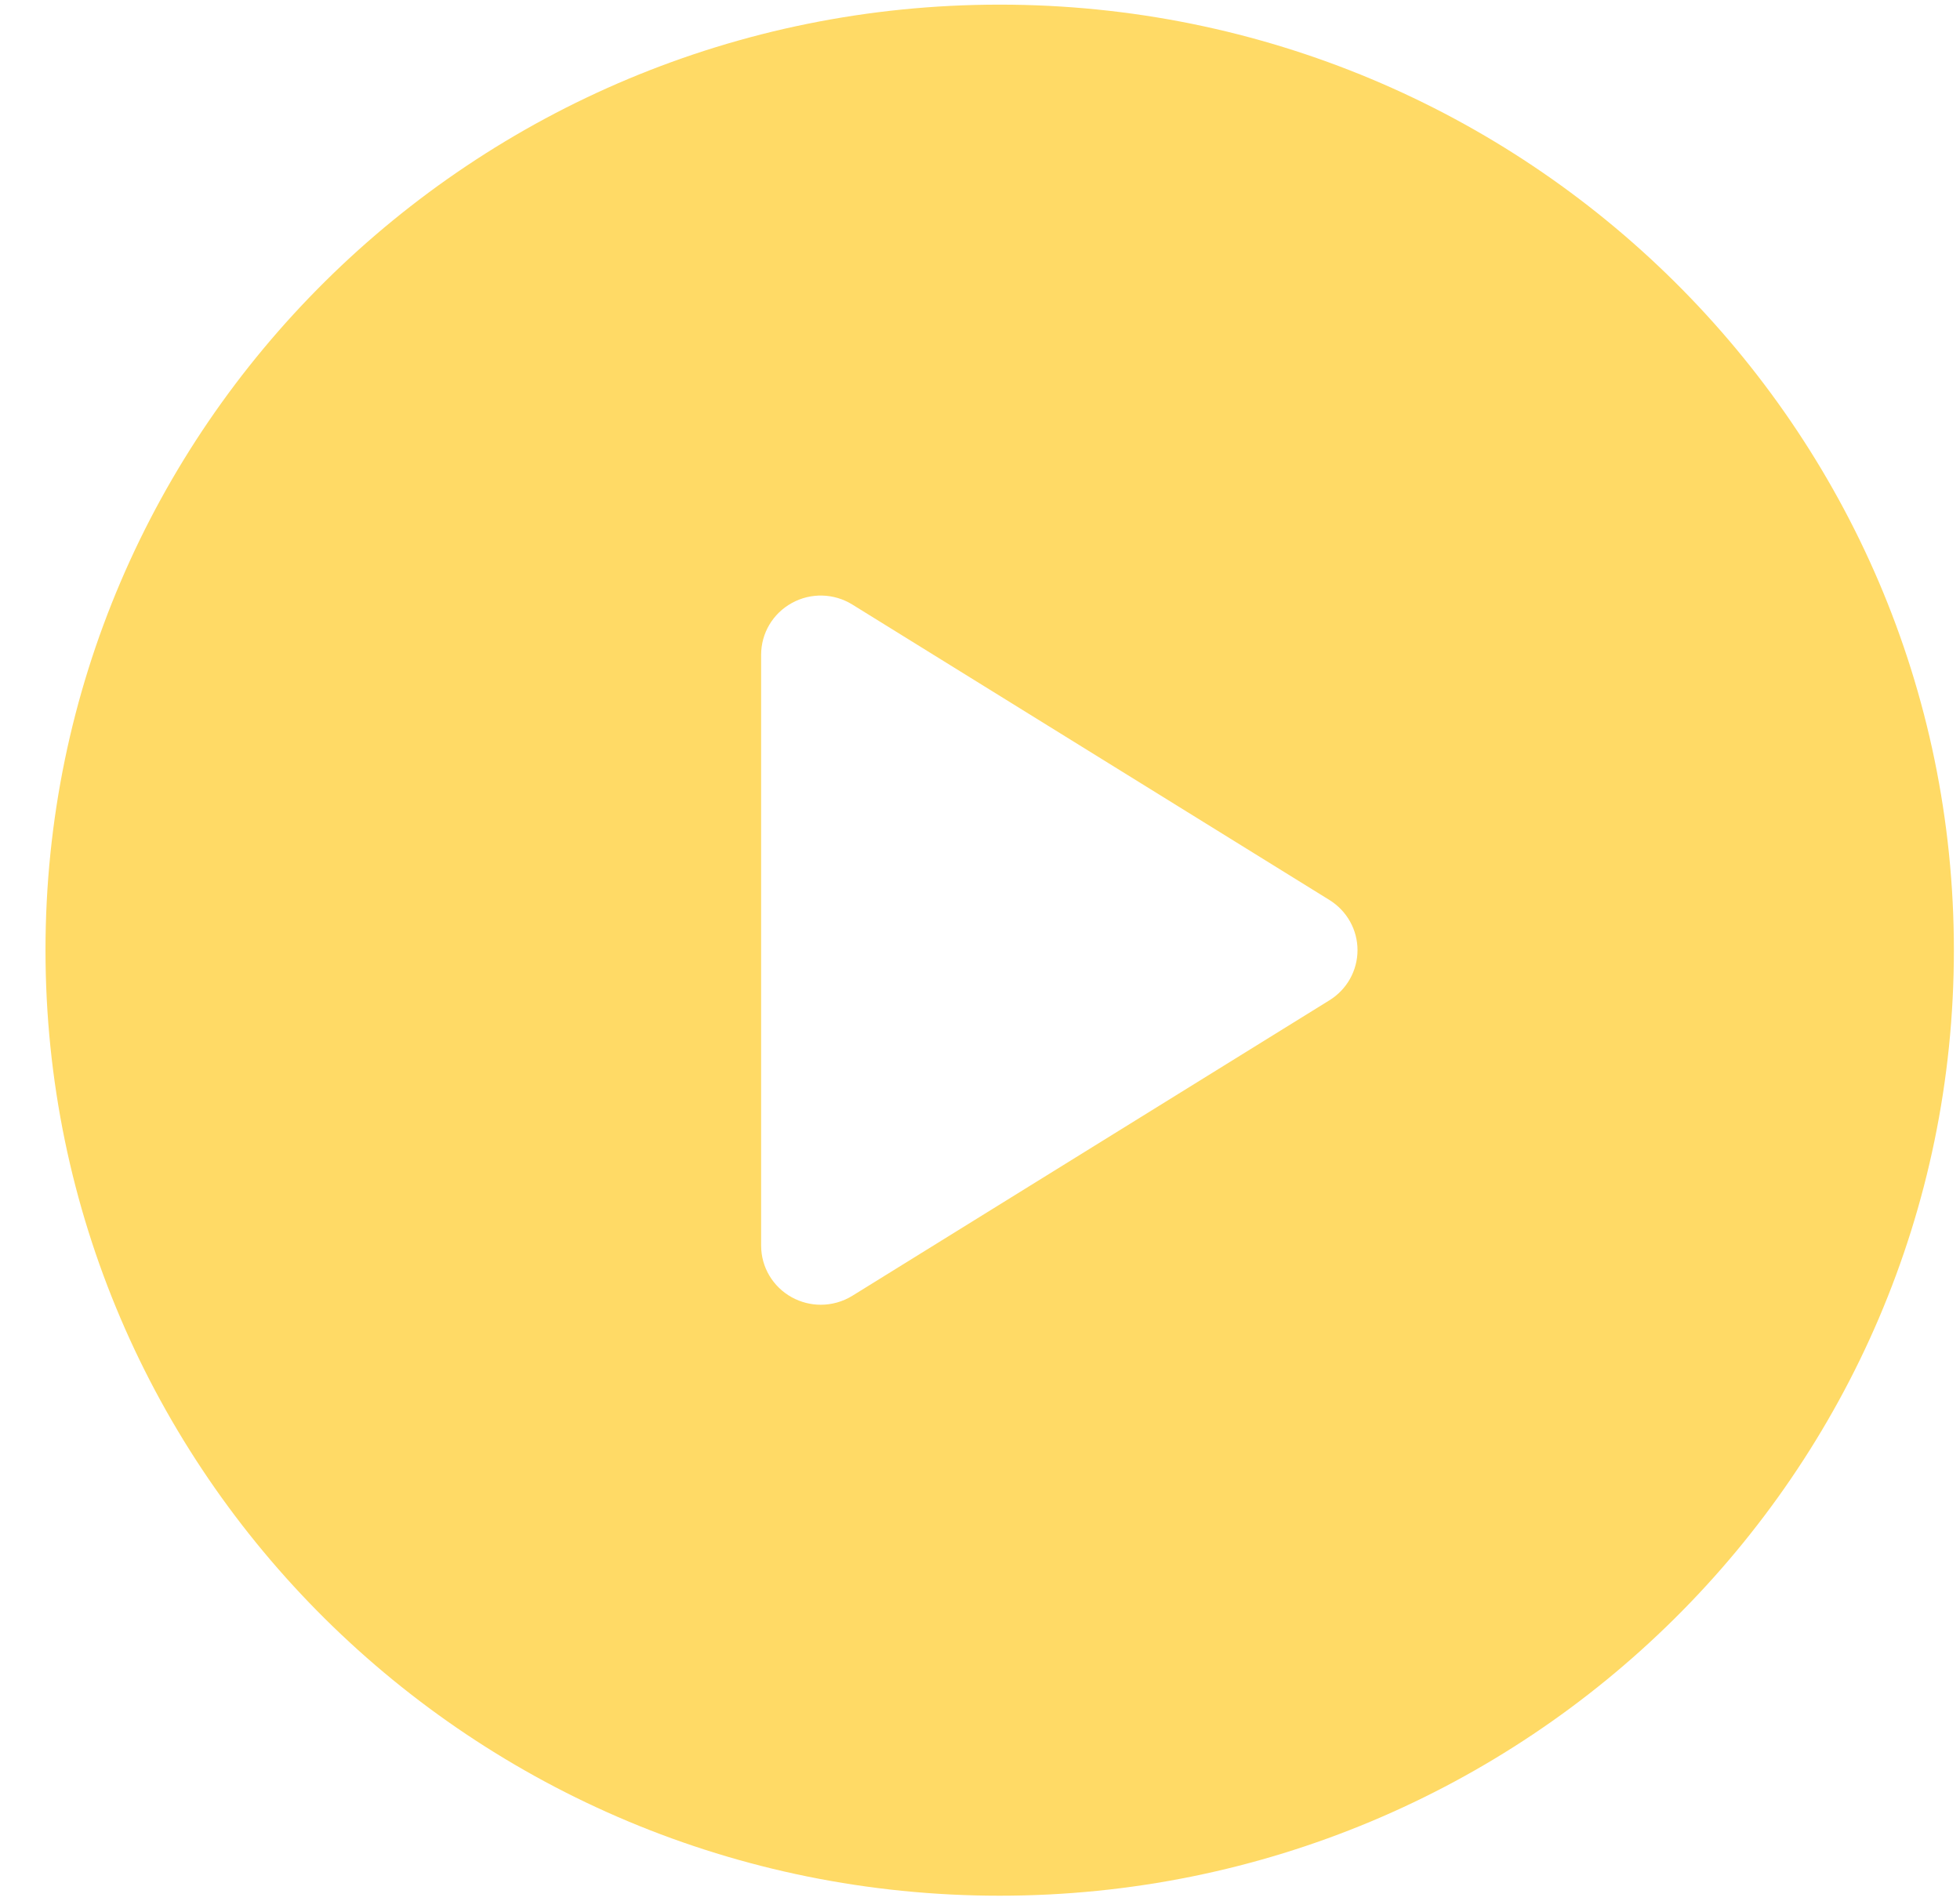
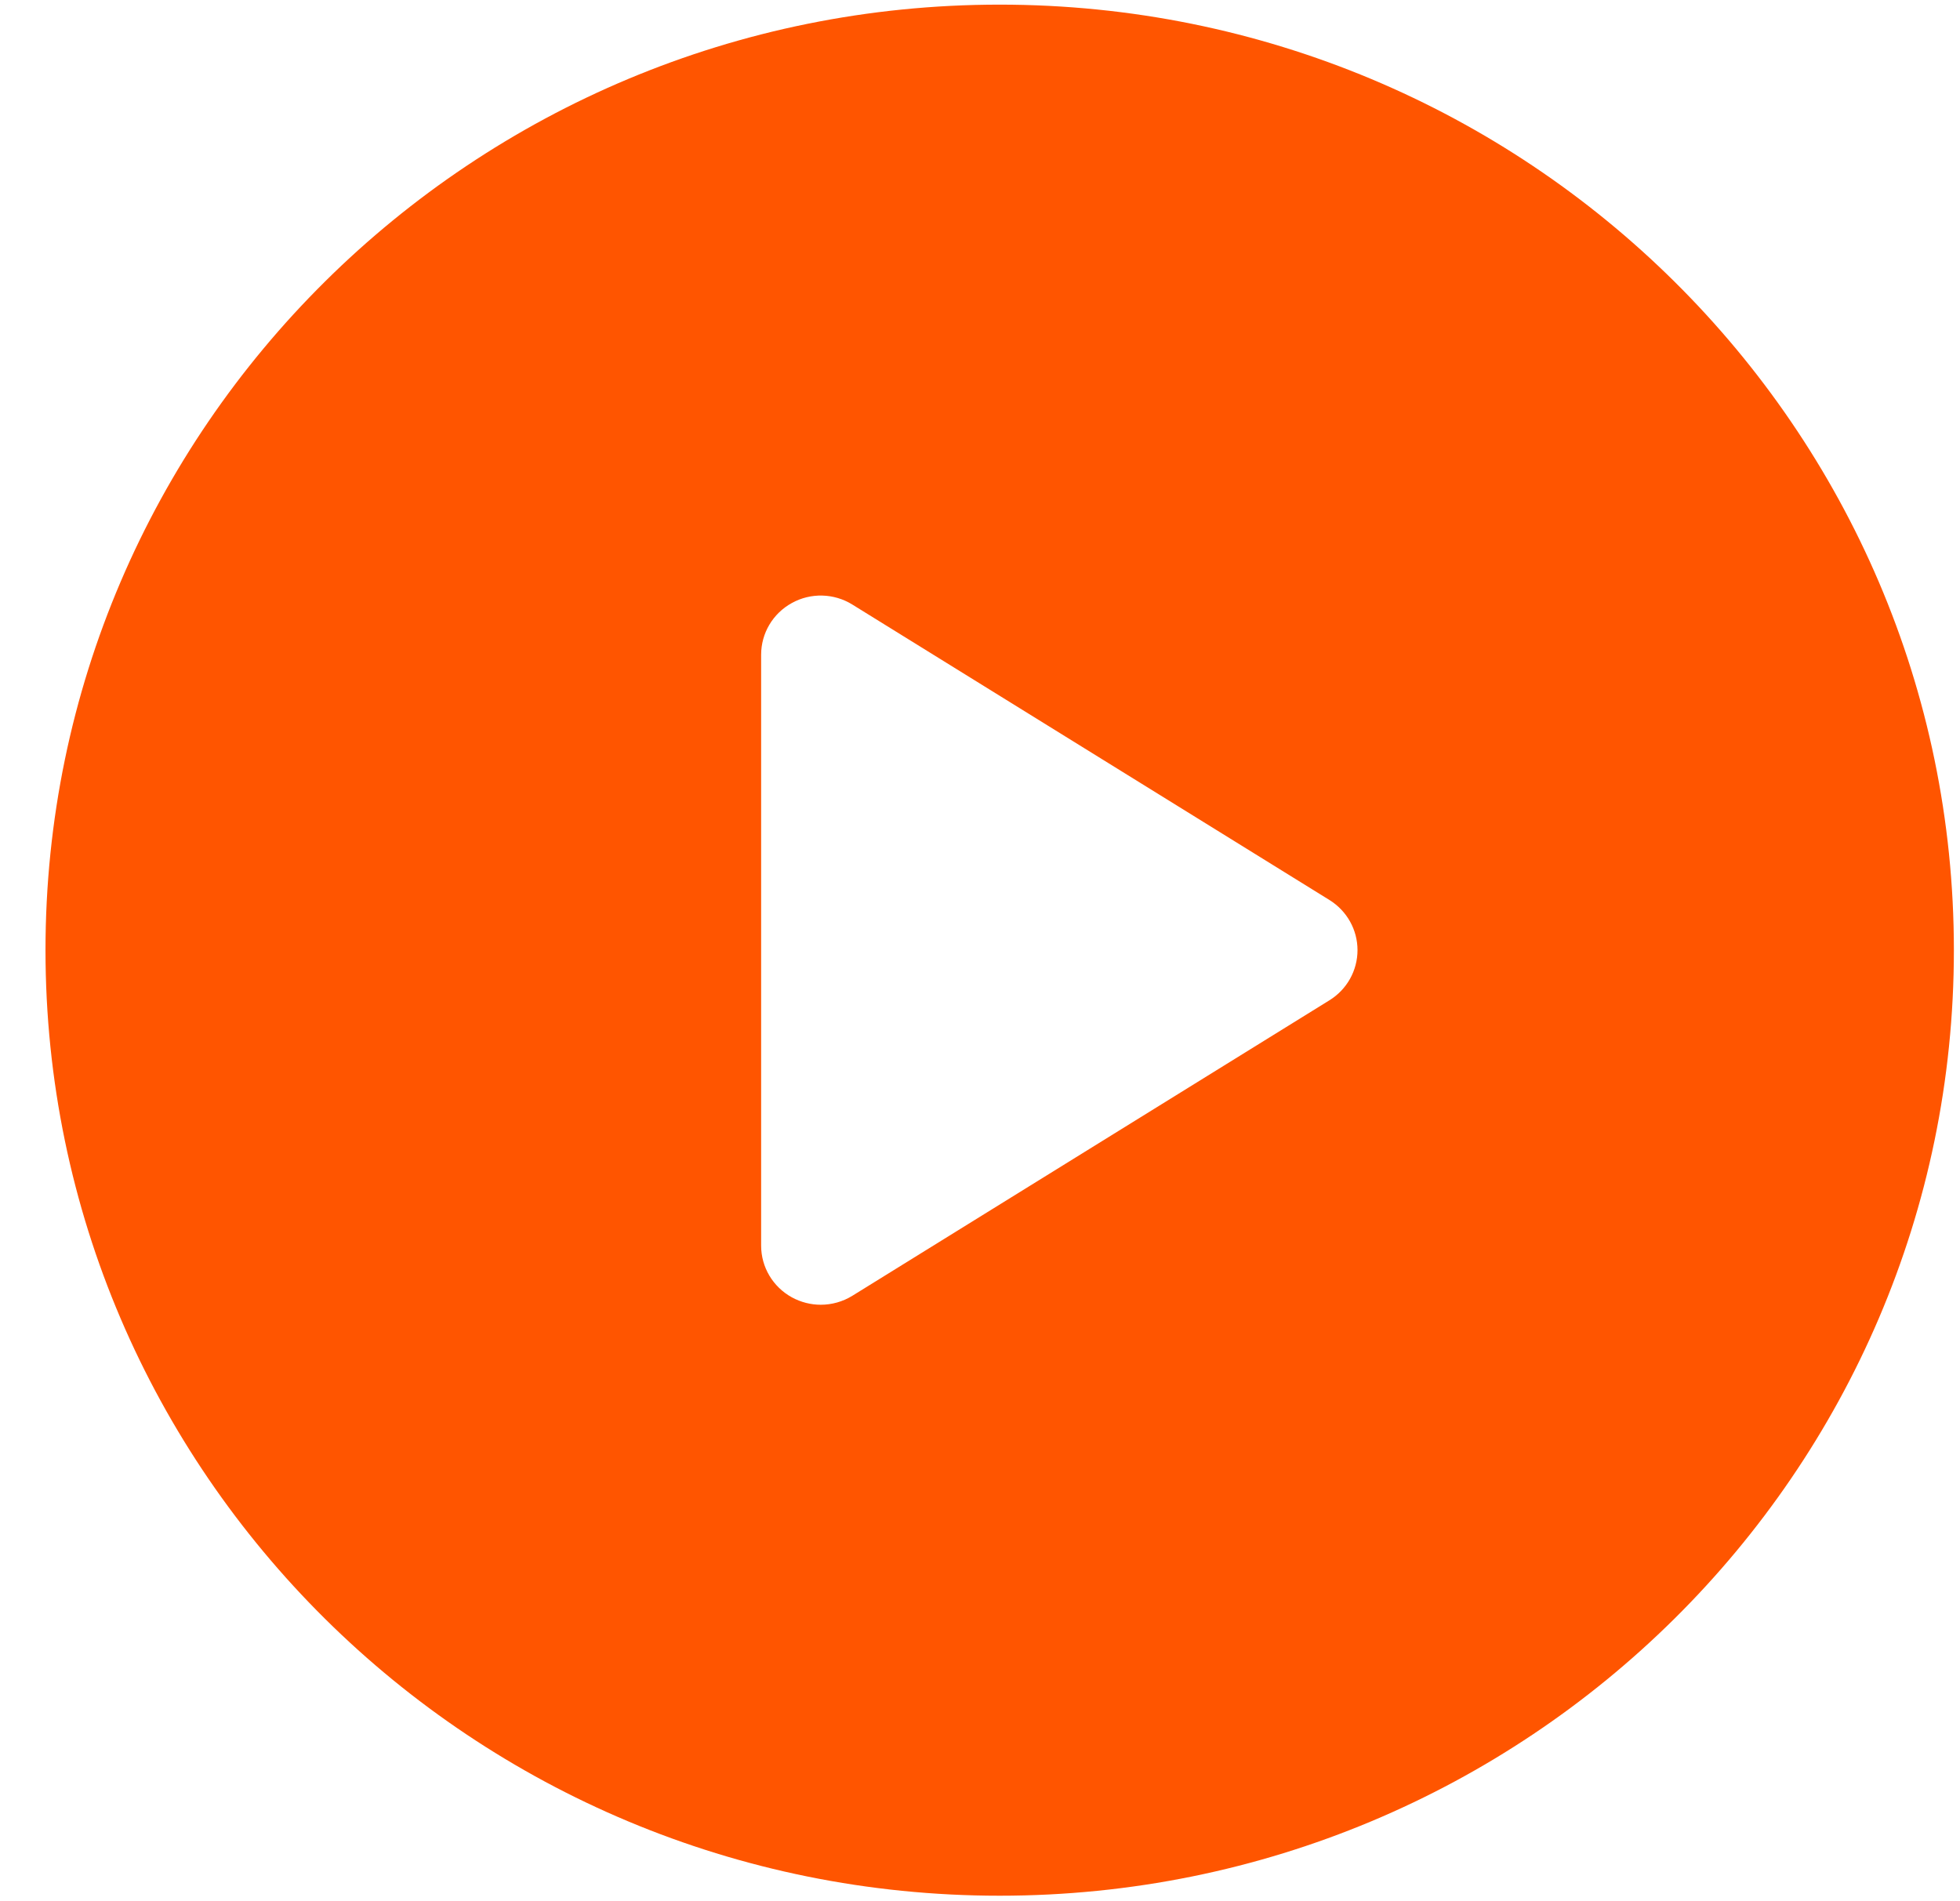
<svg xmlns="http://www.w3.org/2000/svg" width="33" height="32" viewBox="0 0 33 32" fill="none">
-   <path d="M16.831 0.078C7.959 0.078 0.766 7.206 0.766 15.999C0.766 24.792 7.959 31.921 16.831 31.921C25.704 31.921 32.897 24.792 32.897 15.999C32.897 7.206 25.704 0.078 16.831 0.078ZM22.384 16.843L14.351 21.819C14.189 21.919 14.004 21.97 13.819 21.97C13.652 21.97 13.484 21.928 13.332 21.845C13.013 21.669 12.815 21.337 12.815 20.975V11.024C12.815 10.662 13.013 10.329 13.332 10.154C13.651 9.977 14.042 9.988 14.351 10.18L22.384 15.155C22.678 15.338 22.856 15.656 22.856 15.999C22.856 16.342 22.678 16.661 22.384 16.843Z" fill="#FFDA66" />
+   <path d="M16.831 0.078C7.959 0.078 0.766 7.206 0.766 15.999C0.766 24.792 7.959 31.921 16.831 31.921C25.704 31.921 32.897 24.792 32.897 15.999C32.897 7.206 25.704 0.078 16.831 0.078ZM22.384 16.843L14.351 21.819C14.189 21.919 14.004 21.97 13.819 21.97C13.652 21.97 13.484 21.928 13.332 21.845C13.013 21.669 12.815 21.337 12.815 20.975V11.024C12.815 10.662 13.013 10.329 13.332 10.154C13.651 9.977 14.042 9.988 14.351 10.18L22.384 15.155C22.678 15.338 22.856 15.656 22.856 15.999C22.856 16.342 22.678 16.661 22.384 16.843Z" fill="#FF5500" />
</svg>
